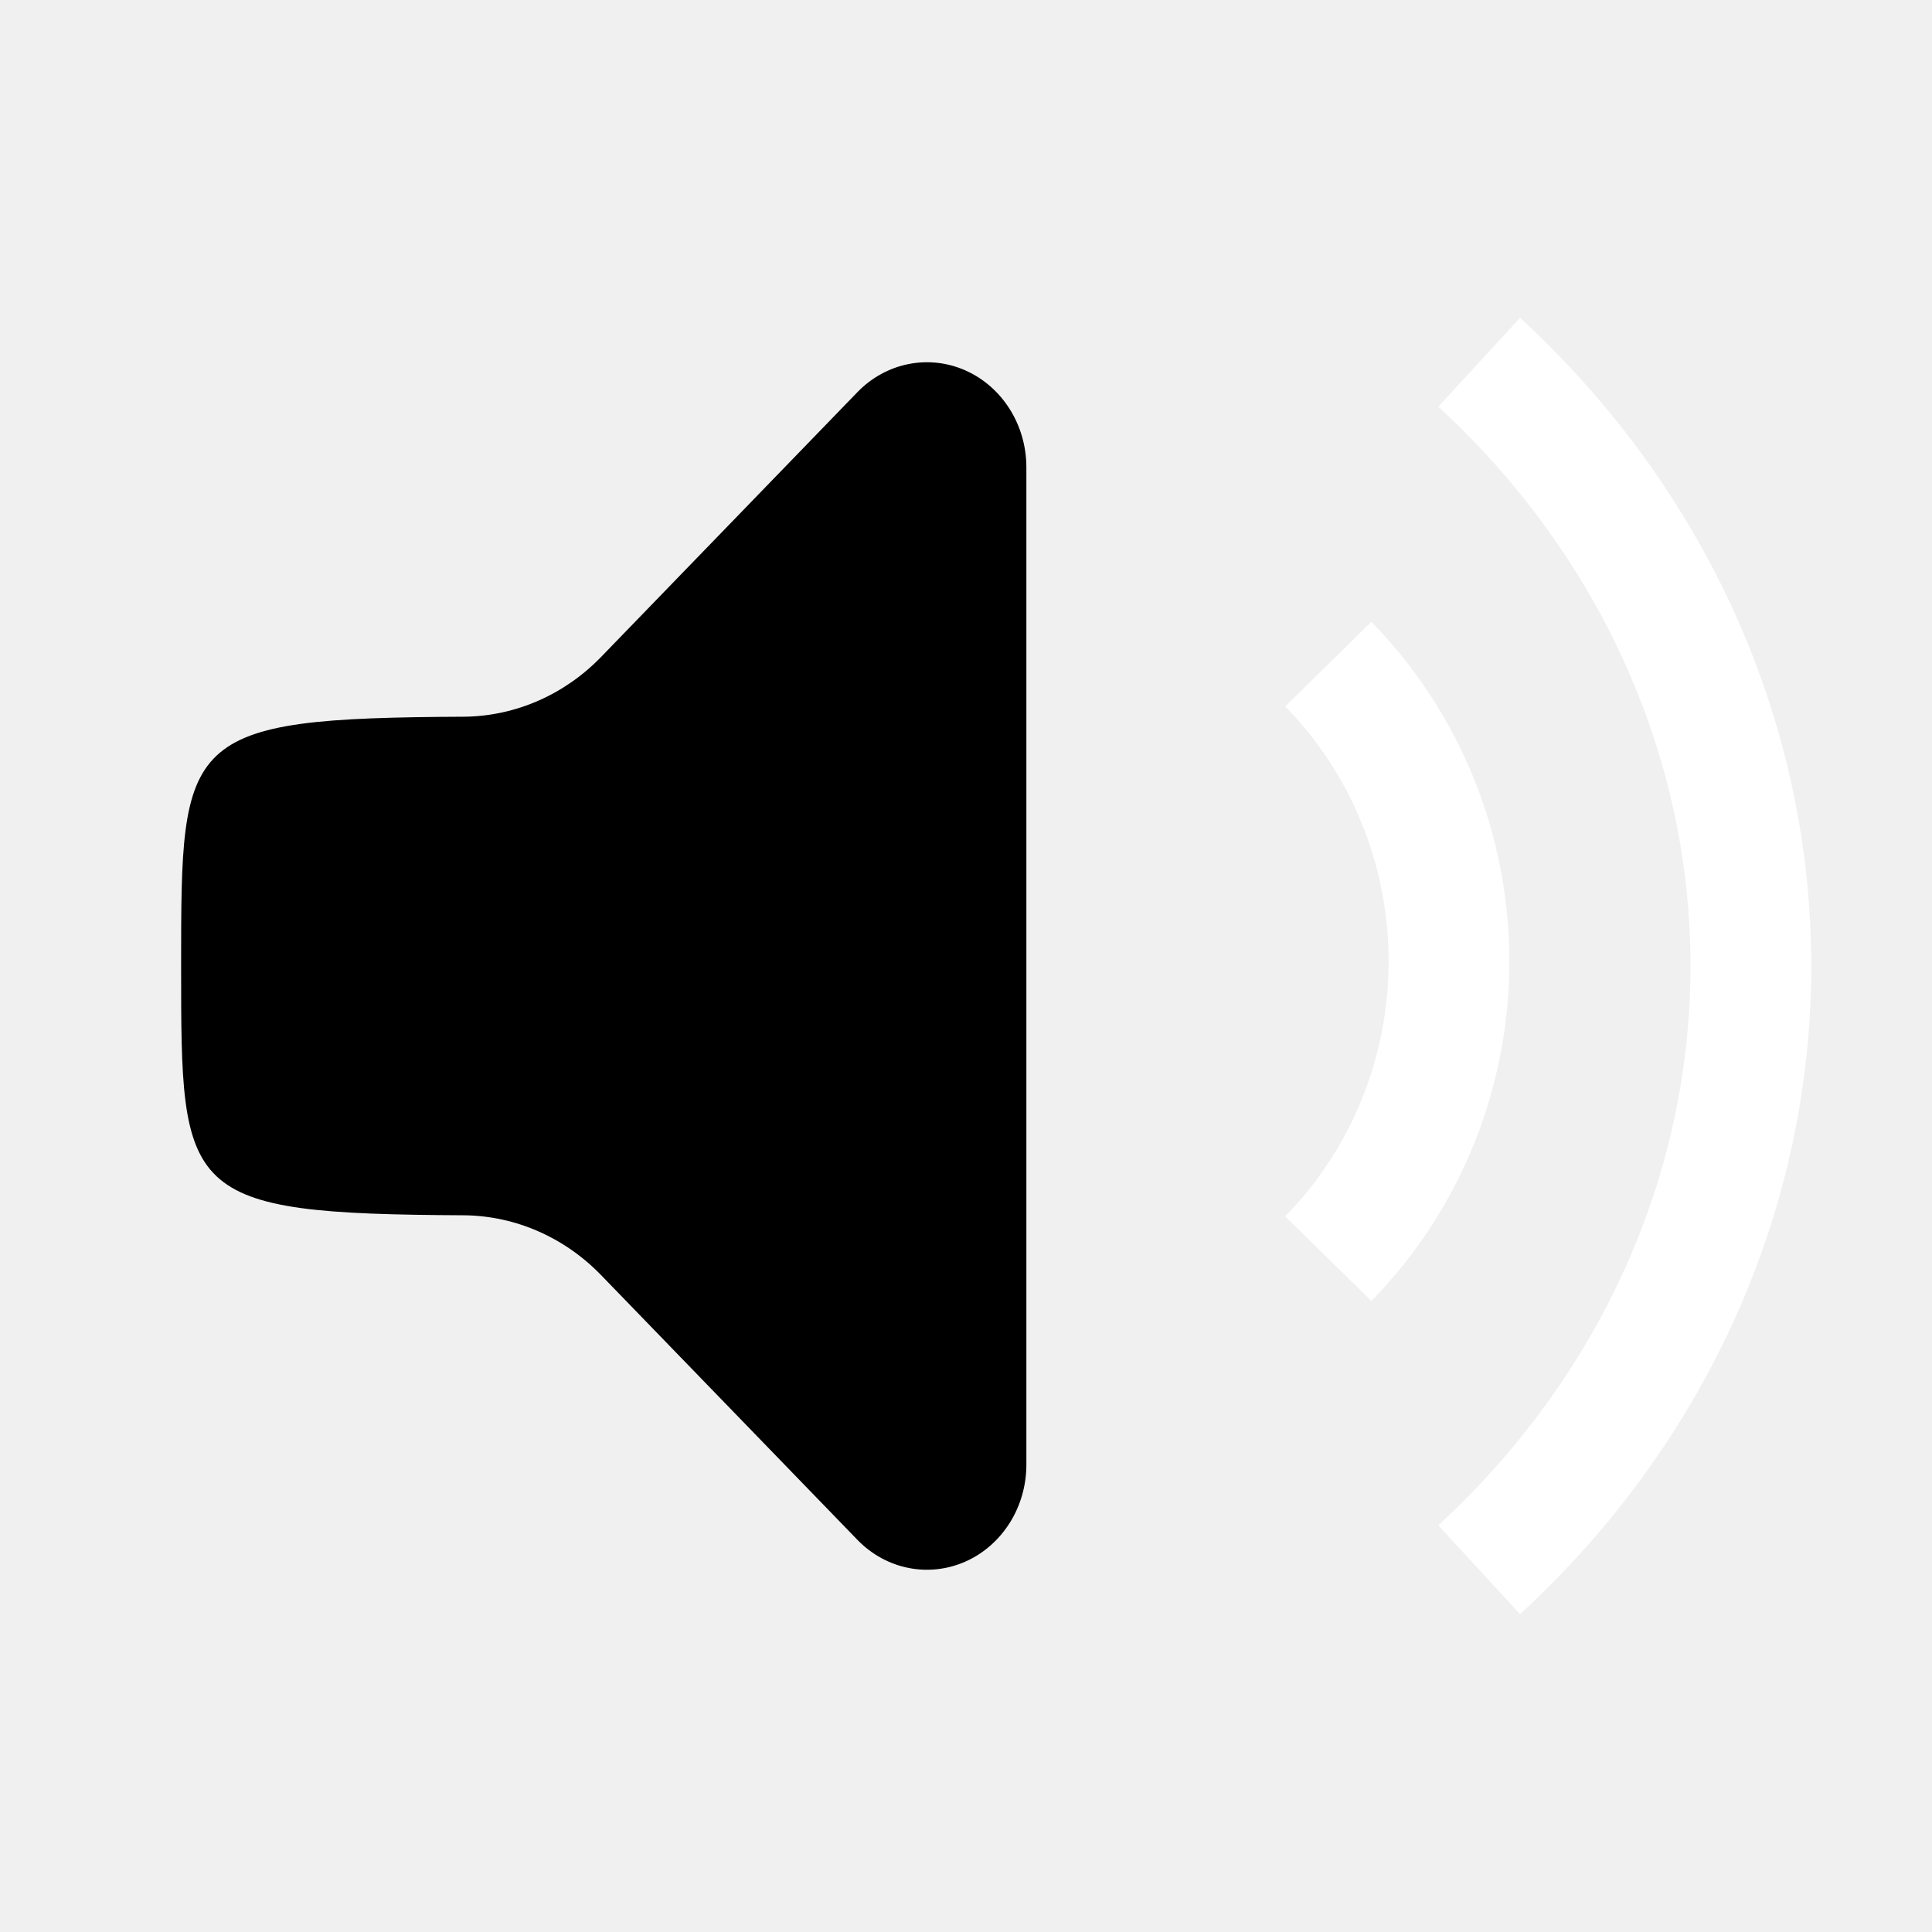
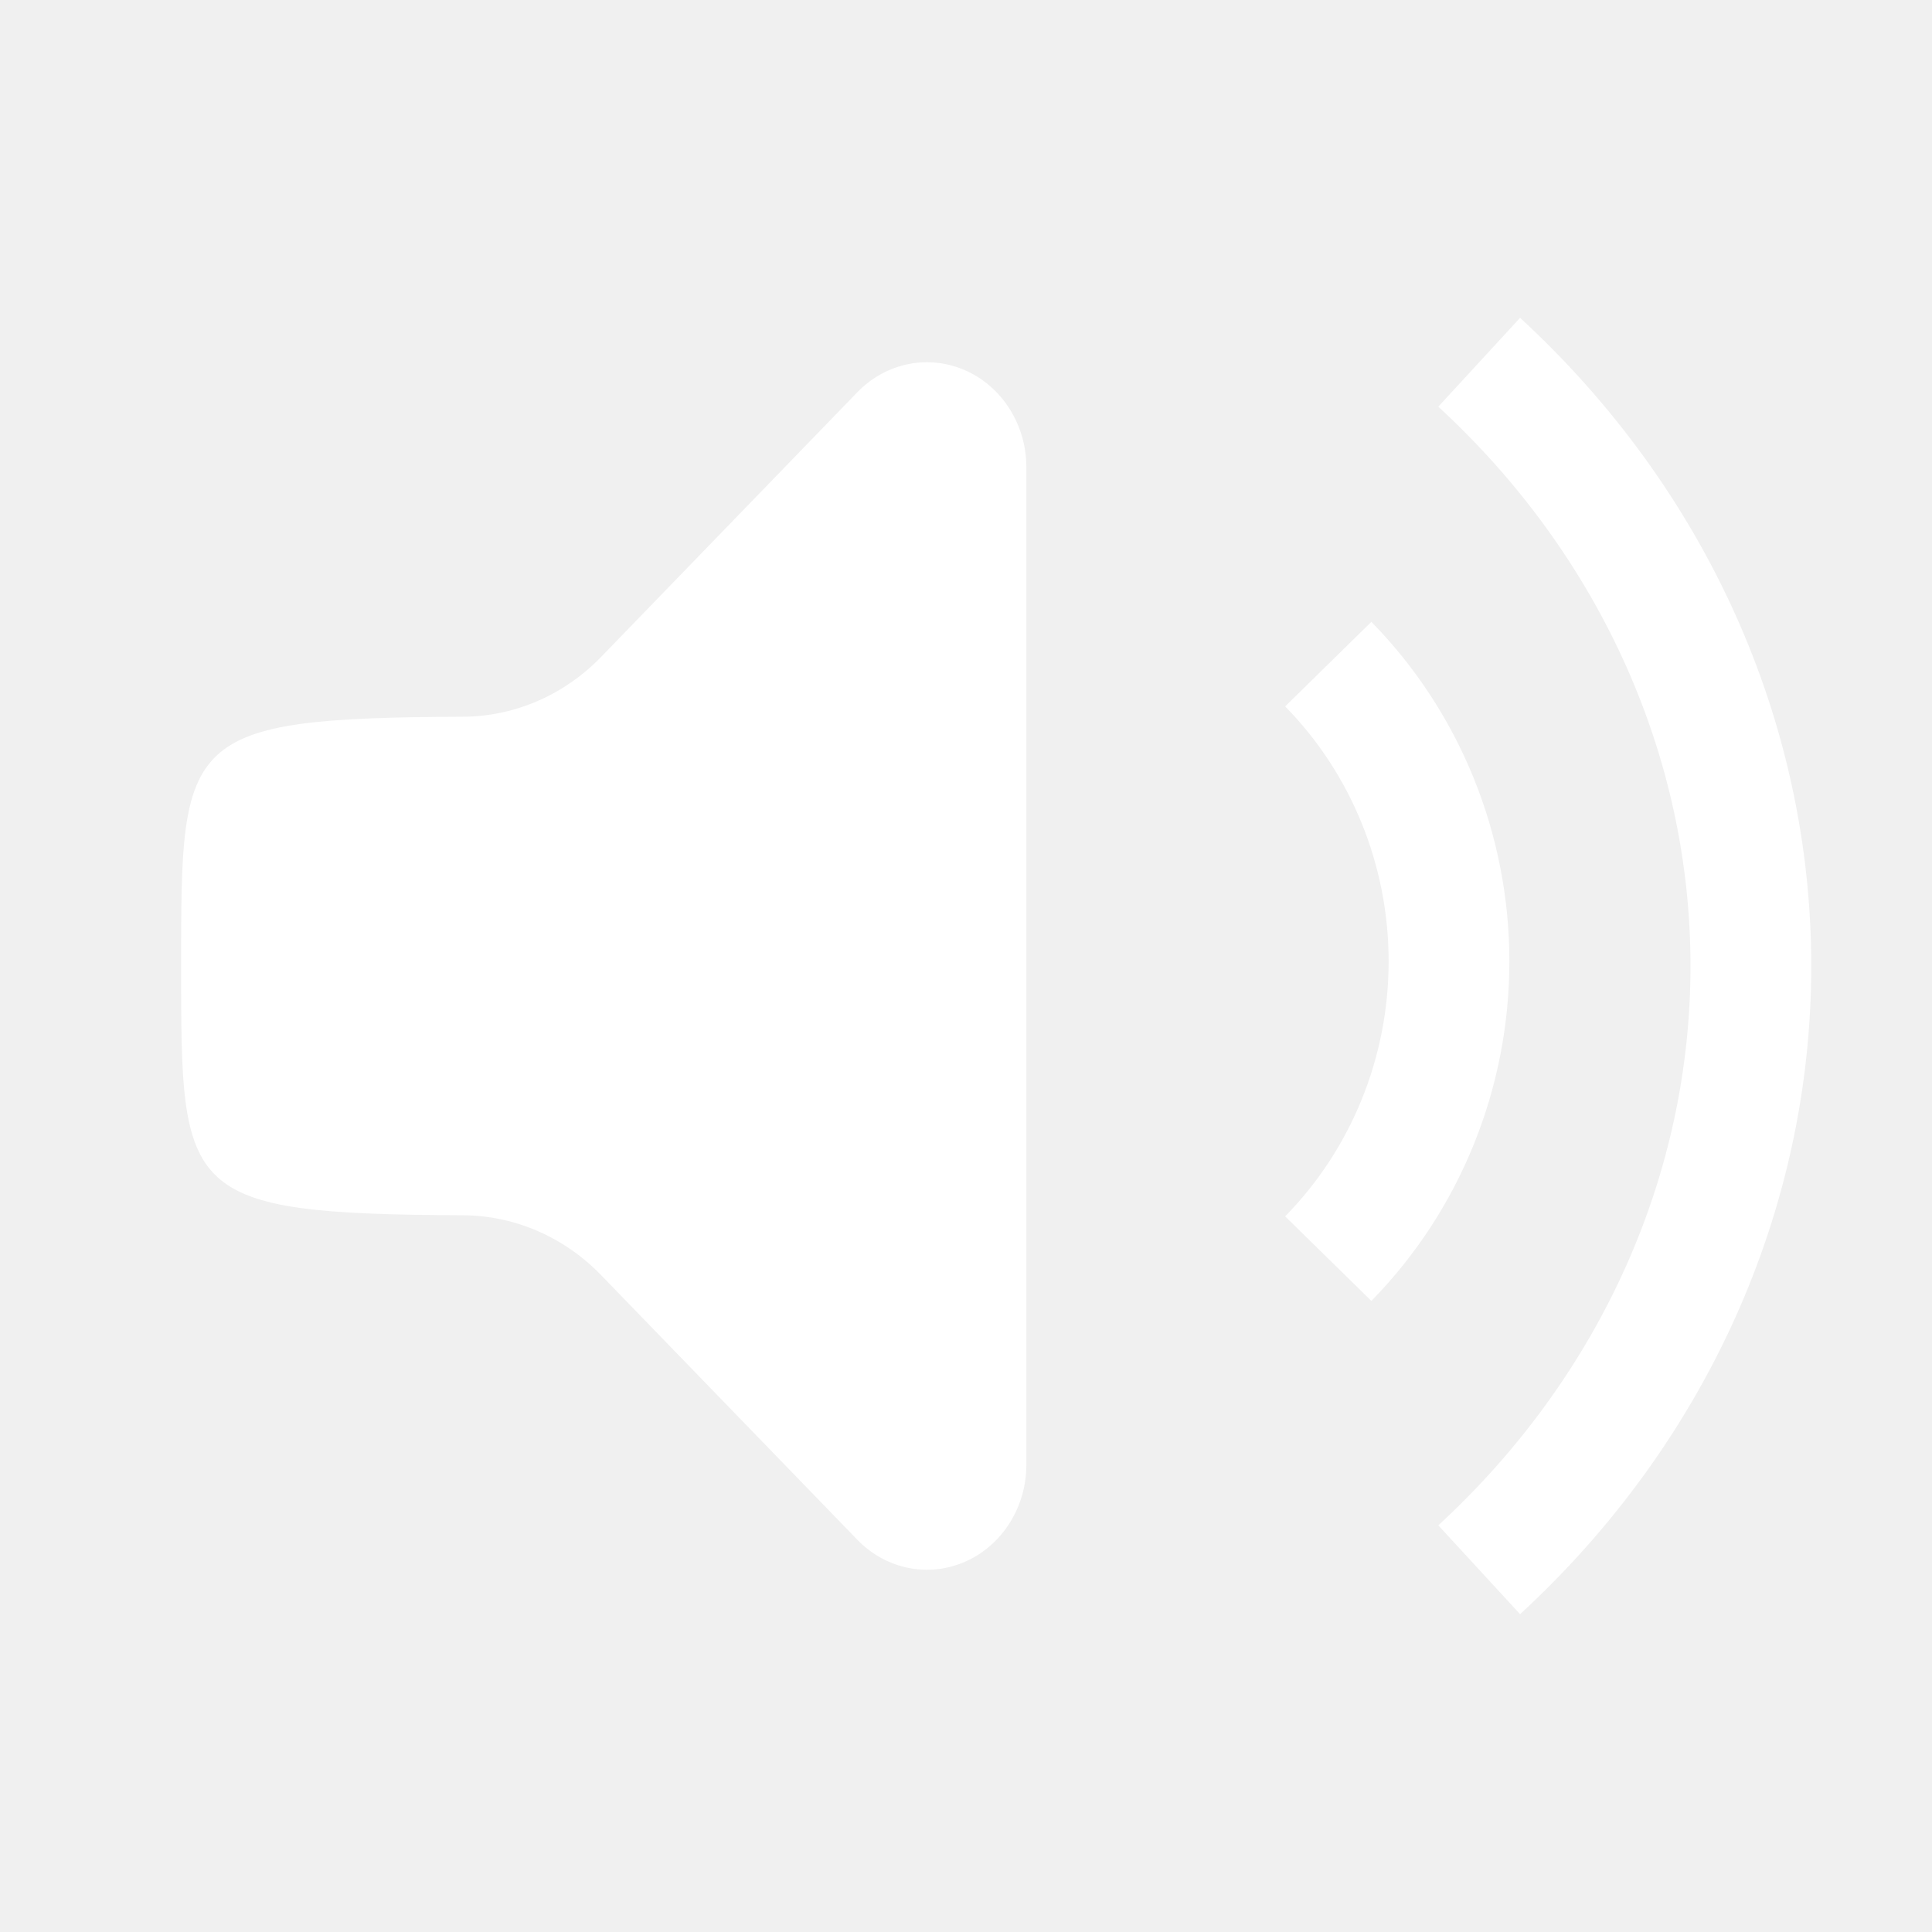
<svg width="64" height="64" viewBox="0 0 32 32">
  <path stroke="white" stroke-width="2px" fill="none" d="M24.5,26c2.881,-2.652 4.5,-6.249 4.5,-10c0,-3.751 -1.619,-7.348 -4.5,-10" />
  <path stroke="white" stroke-width="2px" fill="none" d="M22,20.847c1.281,-1.306 2,-3.077 2,-4.924c0,-1.846 -0.719,-3.617 -2,-4.923" />
-   <path stroke="none" d="M9.957,10.88c-0.605,0.625 -1.415,0.98 -2.262,0.991c-4.695,0.022 -4.695,0.322 -4.695,4.129c0,3.806 0,4.105 4.695,4.129c0.846,0.011 1.656,0.366 2.261,0.991c1.045,1.078 2.766,2.856 4.245,4.384c0.474,0.49 1.18,0.631 1.791,0.36c0.611,-0.272 1.008,-0.904 1.008,-1.604c0,-4.585 0,-11.936 0,-16.52c0,-0.7 -0.397,-1.332 -1.008,-1.604c-0.611,-0.271 -1.317,-0.13 -1.791,0.36c-1.479,1.528 -3.2,3.306 -4.244,4.384Z" />
+   <path stroke="none" fill="white" d="M9.957,10.88c-0.605,0.625 -1.415,0.98 -2.262,0.991c-4.695,0.022 -4.695,0.322 -4.695,4.129c0,3.806 0,4.105 4.695,4.129c0.846,0.011 1.656,0.366 2.261,0.991c1.045,1.078 2.766,2.856 4.245,4.384c0.474,0.49 1.18,0.631 1.791,0.36c0.611,-0.272 1.008,-0.904 1.008,-1.604c0,-4.585 0,-11.936 0,-16.52c0,-0.7 -0.397,-1.332 -1.008,-1.604c-0.611,-0.271 -1.317,-0.13 -1.791,0.36c-1.479,1.528 -3.2,3.306 -4.244,4.384Z" />
</svg>
